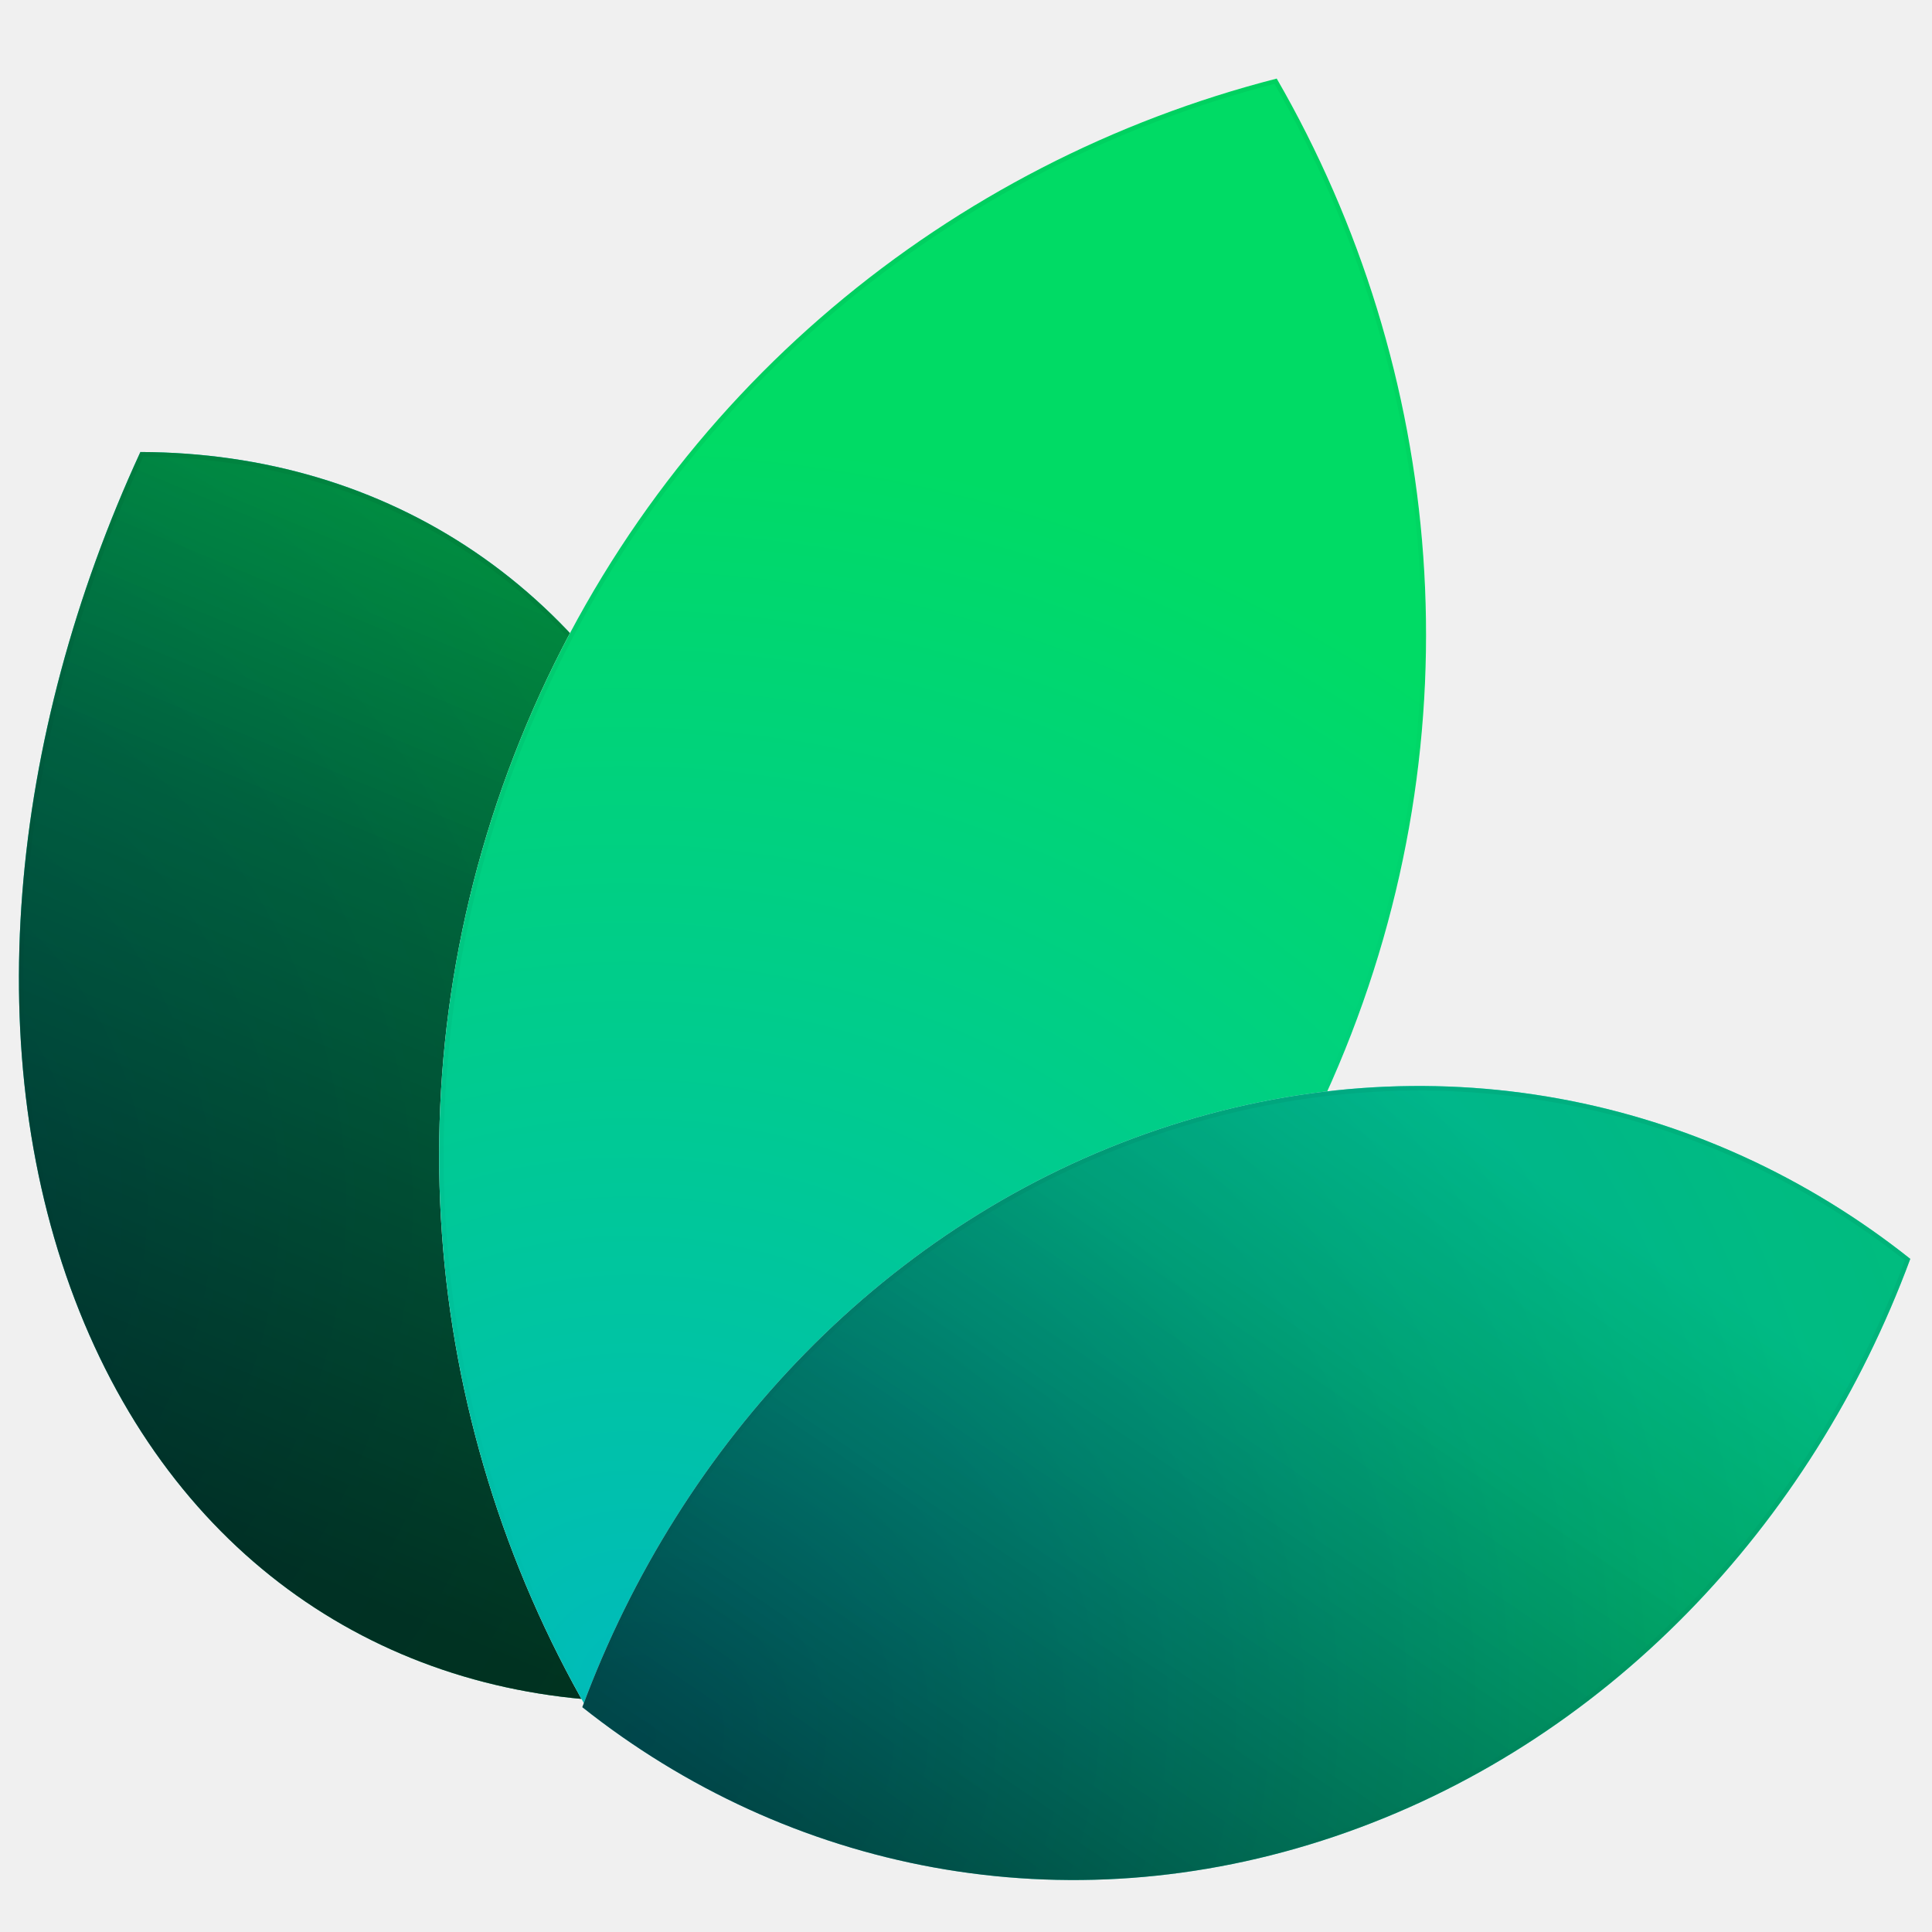
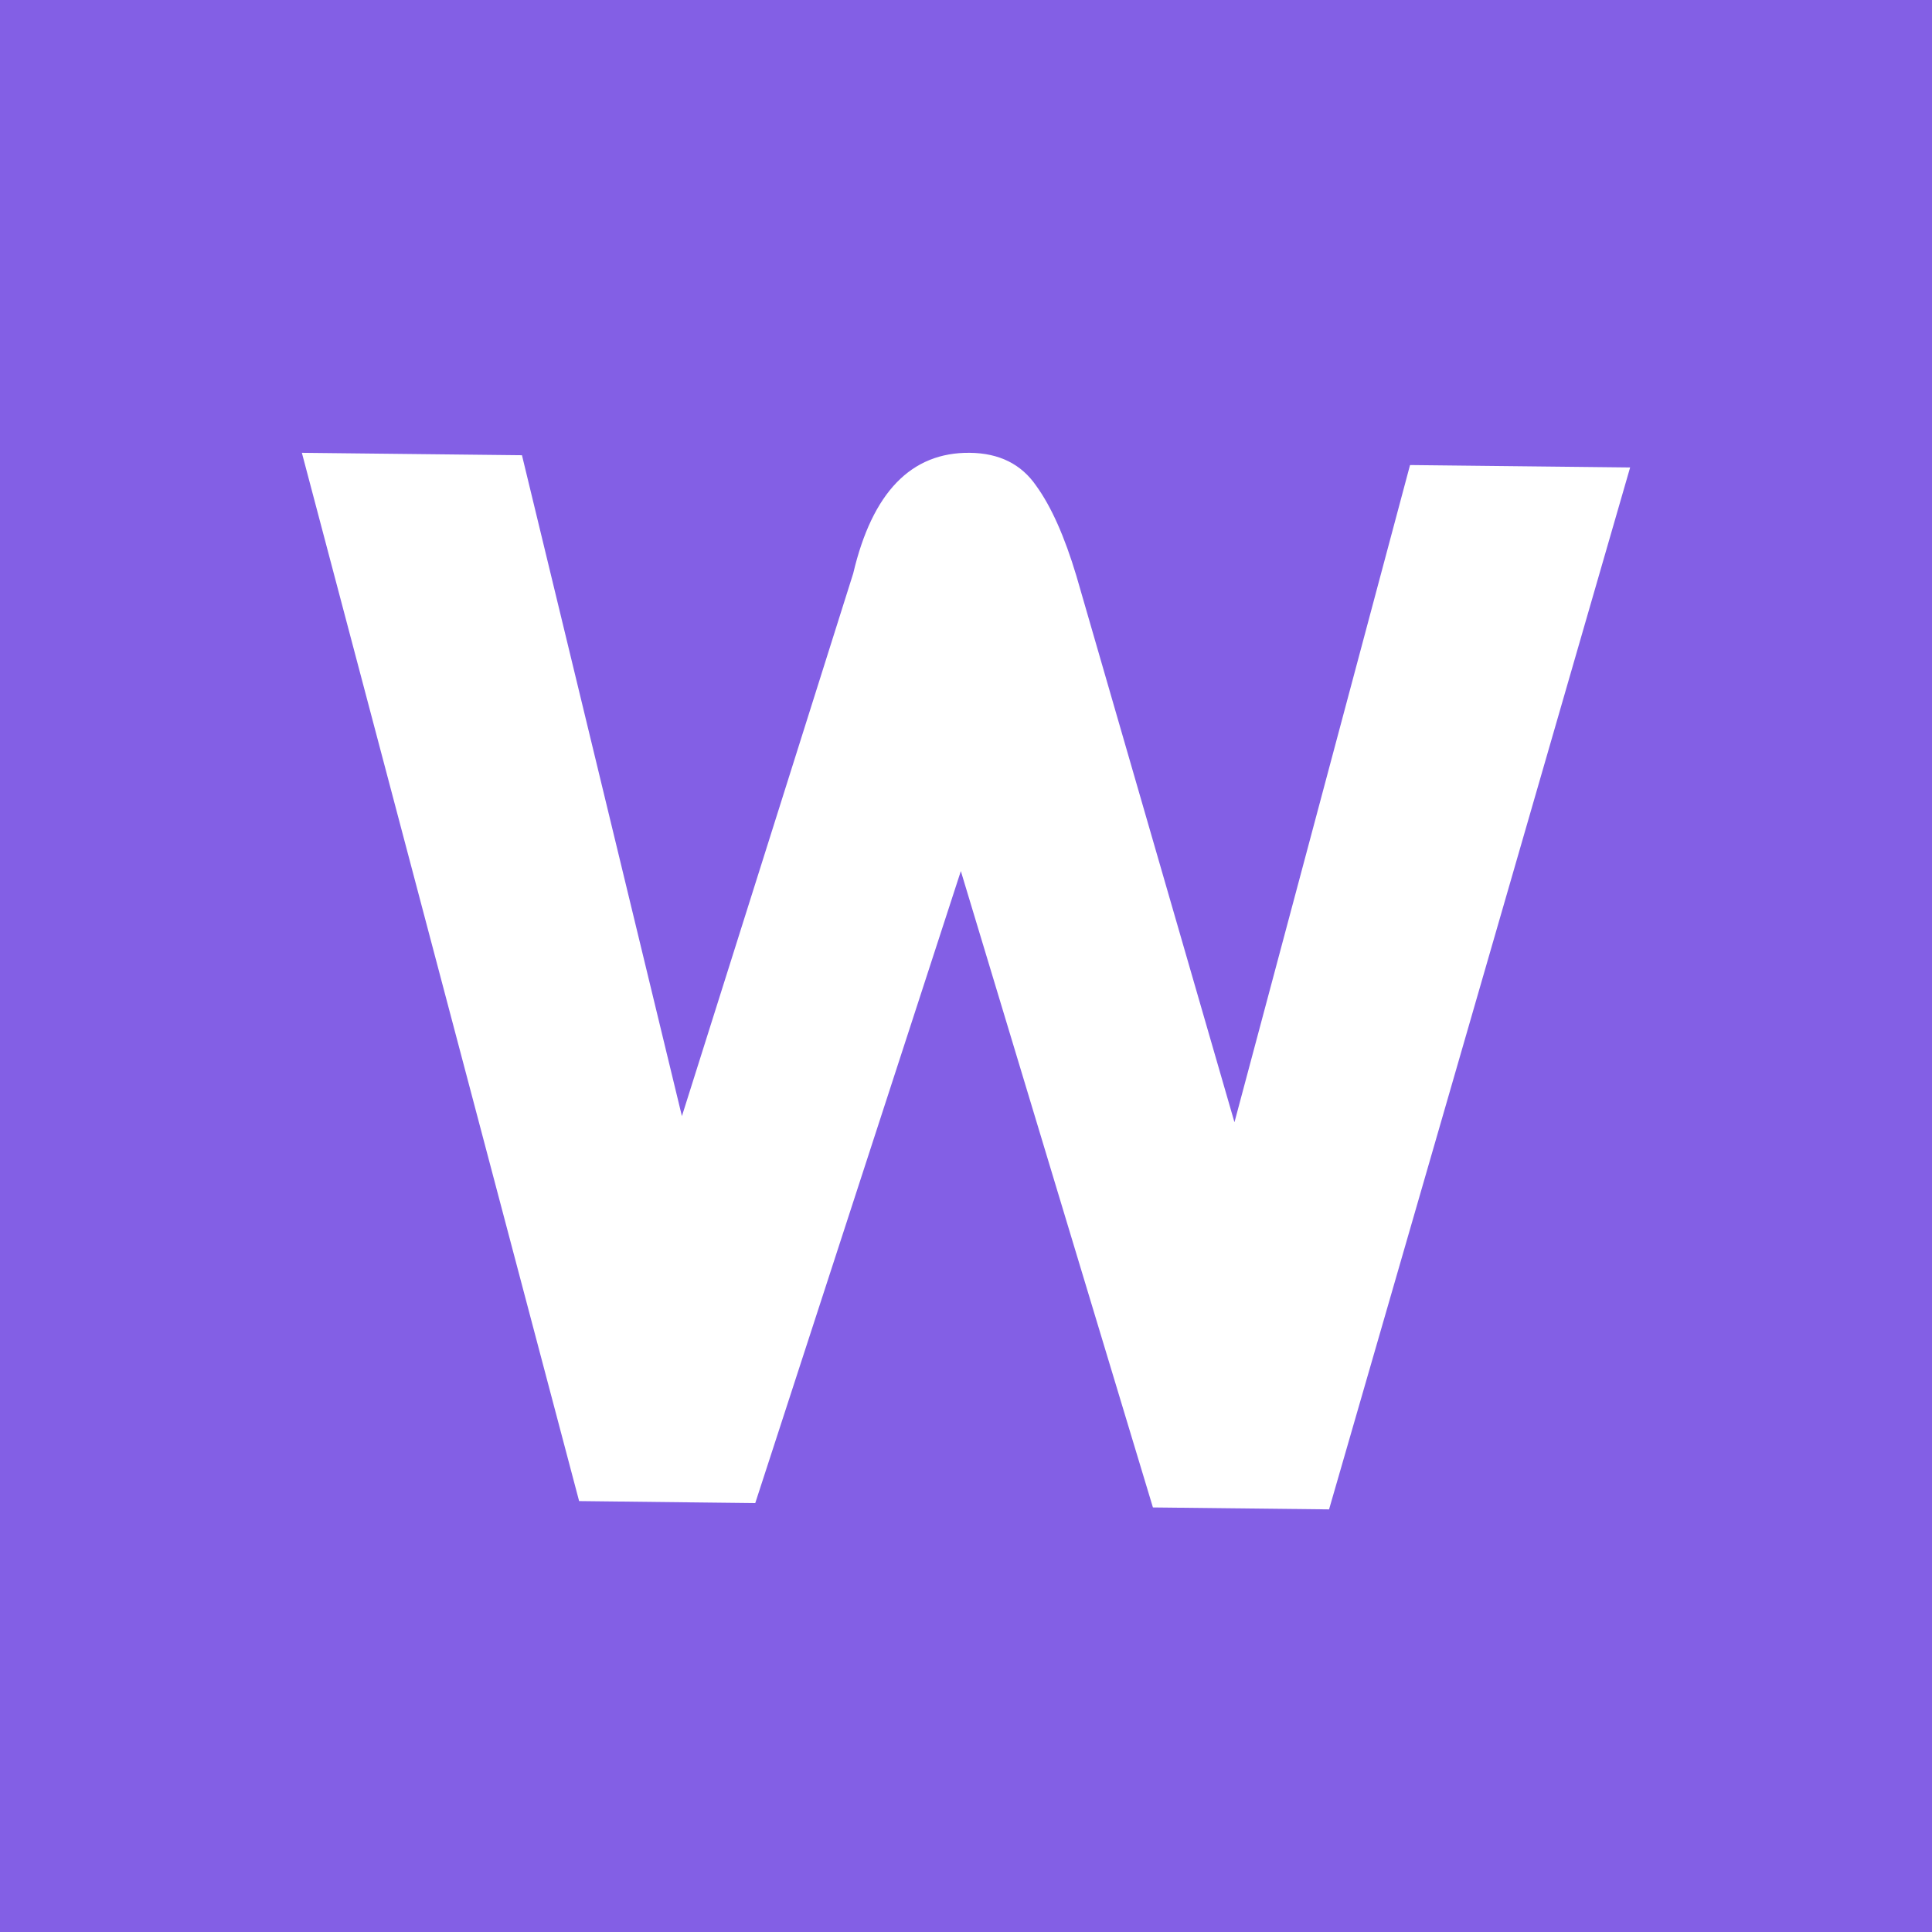
<svg xmlns="http://www.w3.org/2000/svg" width="24" height="24" viewBox="0 0 24 24" fill="none">
-   <path d="M7.953 21.139C4.896 21.13 2.255 19.458 0.987 16.29C-0.28 13.121 0.109 9.163 1.744 5.615C4.801 5.624 7.442 7.296 8.71 10.465C9.977 13.633 9.588 17.591 7.953 21.139Z" fill="white" />
-   <path d="M7.953 21.139C4.896 21.13 2.255 19.458 0.987 16.29C-0.28 13.121 0.109 9.163 1.744 5.615C4.801 5.624 7.442 7.296 8.71 10.465C9.977 13.633 9.588 17.591 7.953 21.139Z" fill="url(#paint0_radial_101_2703)" />
-   <path d="M7.953 21.139C4.896 21.13 2.255 19.458 0.987 16.29C-0.28 13.121 0.109 9.163 1.744 5.615C4.801 5.624 7.442 7.296 8.71 10.465C9.977 13.633 9.588 17.591 7.953 21.139Z" fill="black" fill-opacity="0.5" style="mix-blend-mode:hard-light" />
-   <path d="M7.953 21.139C4.896 21.13 2.255 19.458 0.987 16.29C-0.28 13.121 0.109 9.163 1.744 5.615C4.801 5.624 7.442 7.296 8.71 10.465C9.977 13.633 9.588 17.591 7.953 21.139Z" fill="url(#paint1_linear_101_2703)" fill-opacity="0.5" style="mix-blend-mode:hard-light" />
-   <path d="M8.684 10.476C9.945 13.63 9.561 17.572 7.935 21.111C4.897 21.096 2.274 19.431 1.013 16.279C-0.248 13.124 0.136 9.182 1.762 5.643C4.8 5.659 7.423 7.324 8.684 10.476Z" stroke="url(#paint2_linear_101_2703)" stroke-opacity="0.05" stroke-width="0.056" />
-   <path d="M7.31 21.257C11.354 20.221 14.884 17.375 16.628 13.236C18.373 9.097 17.945 4.587 15.86 0.976C11.816 2.012 8.287 4.858 6.542 8.998C4.797 13.137 5.225 17.646 7.31 21.257Z" fill="white" />
-   <path d="M7.31 21.257C11.354 20.221 14.884 17.375 16.628 13.236C18.373 9.097 17.945 4.587 15.86 0.976C11.816 2.012 8.287 4.858 6.542 8.998C4.797 13.137 5.225 17.646 7.31 21.257Z" fill="url(#paint3_radial_101_2703)" />
-   <path d="M16.603 13.225C14.864 17.349 11.351 20.187 7.324 21.225C5.253 17.624 4.829 13.132 6.568 9.009C8.306 4.885 11.819 2.047 15.846 1.009C17.918 4.61 18.341 9.101 16.603 13.225Z" stroke="url(#paint4_linear_101_2703)" stroke-opacity="0.05" stroke-width="0.056" />
-   <path d="M7.234 21.207C9.789 23.237 13.21 23.951 16.577 22.814C19.944 21.677 22.506 18.945 23.73 15.638C21.175 13.608 17.754 12.894 14.387 14.031C11.02 15.168 8.458 17.901 7.234 21.207Z" fill="white" />
-   <path d="M7.234 21.207C9.789 23.237 13.21 23.951 16.577 22.814C19.944 21.677 22.506 18.945 23.73 15.638C21.175 13.608 17.754 12.894 14.387 14.031C11.02 15.168 8.458 17.901 7.234 21.207Z" fill="url(#paint5_radial_101_2703)" />
-   <path d="M7.234 21.207C9.789 23.237 13.21 23.951 16.577 22.814C19.944 21.677 22.506 18.945 23.73 15.638C21.175 13.608 17.754 12.894 14.387 14.031C11.02 15.168 8.458 17.901 7.234 21.207Z" fill="black" fill-opacity="0.2" style="mix-blend-mode:hard-light" />
-   <path d="M7.234 21.207C9.789 23.237 13.21 23.951 16.577 22.814C19.944 21.677 22.506 18.945 23.73 15.638C21.175 13.608 17.754 12.894 14.387 14.031C11.02 15.168 8.458 17.901 7.234 21.207Z" fill="url(#paint6_linear_101_2703)" fill-opacity="0.5" style="mix-blend-mode:hard-light" />
-   <path d="M16.568 22.787C13.218 23.918 9.814 23.212 7.267 21.198C8.492 17.907 11.044 15.189 14.396 14.058C17.747 12.927 21.15 13.633 23.697 15.648C22.472 18.938 19.92 21.656 16.568 22.787Z" stroke="url(#paint7_linear_101_2703)" stroke-opacity="0.05" stroke-width="0.056" />
-   <defs>
-     <radialGradient id="paint0_radial_101_2703" cx="0" cy="0" r="1" gradientUnits="userSpaceOnUse" gradientTransform="translate(-3.00503 15.023) rotate(-10.029) scale(17.9572 17.784)">
-       <stop stop-color="#00B0BB" />
-       <stop offset="1" stop-color="#00DB65" />
-     </radialGradient>
-     <linearGradient id="paint1_linear_101_2703" x1="7.39" y1="4.813" x2="1.63" y2="18.689" gradientUnits="userSpaceOnUse">
-       <stop stop-color="#18E299" />
-       <stop offset="1" />
-     </linearGradient>
-     <linearGradient id="paint2_linear_101_2703" x1="7.948" y1="8.016" x2="1.761" y2="18.746" gradientUnits="userSpaceOnUse">
-       <stop />
-       <stop offset="1" stop-opacity="0" />
-     </linearGradient>
-     <radialGradient id="paint3_radial_101_2703" cx="0" cy="0" r="1" gradientUnits="userSpaceOnUse" gradientTransform="translate(8.11404 20.8822) rotate(-75.7542) scale(21.6246 23.7772)">
-       <stop stop-color="#00BBBB" />
-       <stop offset="0.713" stop-color="#00DB65" />
-     </radialGradient>
-     <linearGradient id="paint4_linear_101_2703" x1="7.602" y1="5.871" x2="15.556" y2="16.372" gradientUnits="userSpaceOnUse">
-       <stop />
-       <stop offset="1" stop-opacity="0" />
-     </linearGradient>
-     <radialGradient id="paint5_radial_101_2703" cx="0" cy="0" r="1" gradientUnits="userSpaceOnUse" gradientTransform="translate(7.84537 21.5181) rotate(-20.3525) scale(18.5603 17.32)">
-       <stop stop-color="#00B0BB" />
-       <stop offset="1" stop-color="#00DB65" />
-     </radialGradient>
-     <linearGradient id="paint6_linear_101_2703" x1="16.808" y1="13.007" x2="10.041" y2="22.994" gradientUnits="userSpaceOnUse">
-       <stop stop-color="#00B1BC" />
-       <stop offset="1" />
-     </linearGradient>
-     <linearGradient id="paint7_linear_101_2703" x1="16.808" y1="13.007" x2="14.169" y2="23.841" gradientUnits="userSpaceOnUse">
-       <stop />
-       <stop offset="1" stop-opacity="0" />
-     </linearGradient>
-   </defs>
+   <rect width="24" height="24" fill="#835FE5" />
+   <path d="M20.25 5.807L16.51 18.75L14.322 18.726L11.936 10.821L9.382 18.672L7.194 18.647L3.75 5.625L6.484 5.655L8.471 13.865L10.599 7.123C10.836 6.116 11.319 5.617 12.048 5.625C12.413 5.629 12.688 5.766 12.873 6.036C13.059 6.293 13.225 6.666 13.371 7.153L15.335 13.941L17.516 5.777L20.25 5.807Z" fill="white" />
</svg>
